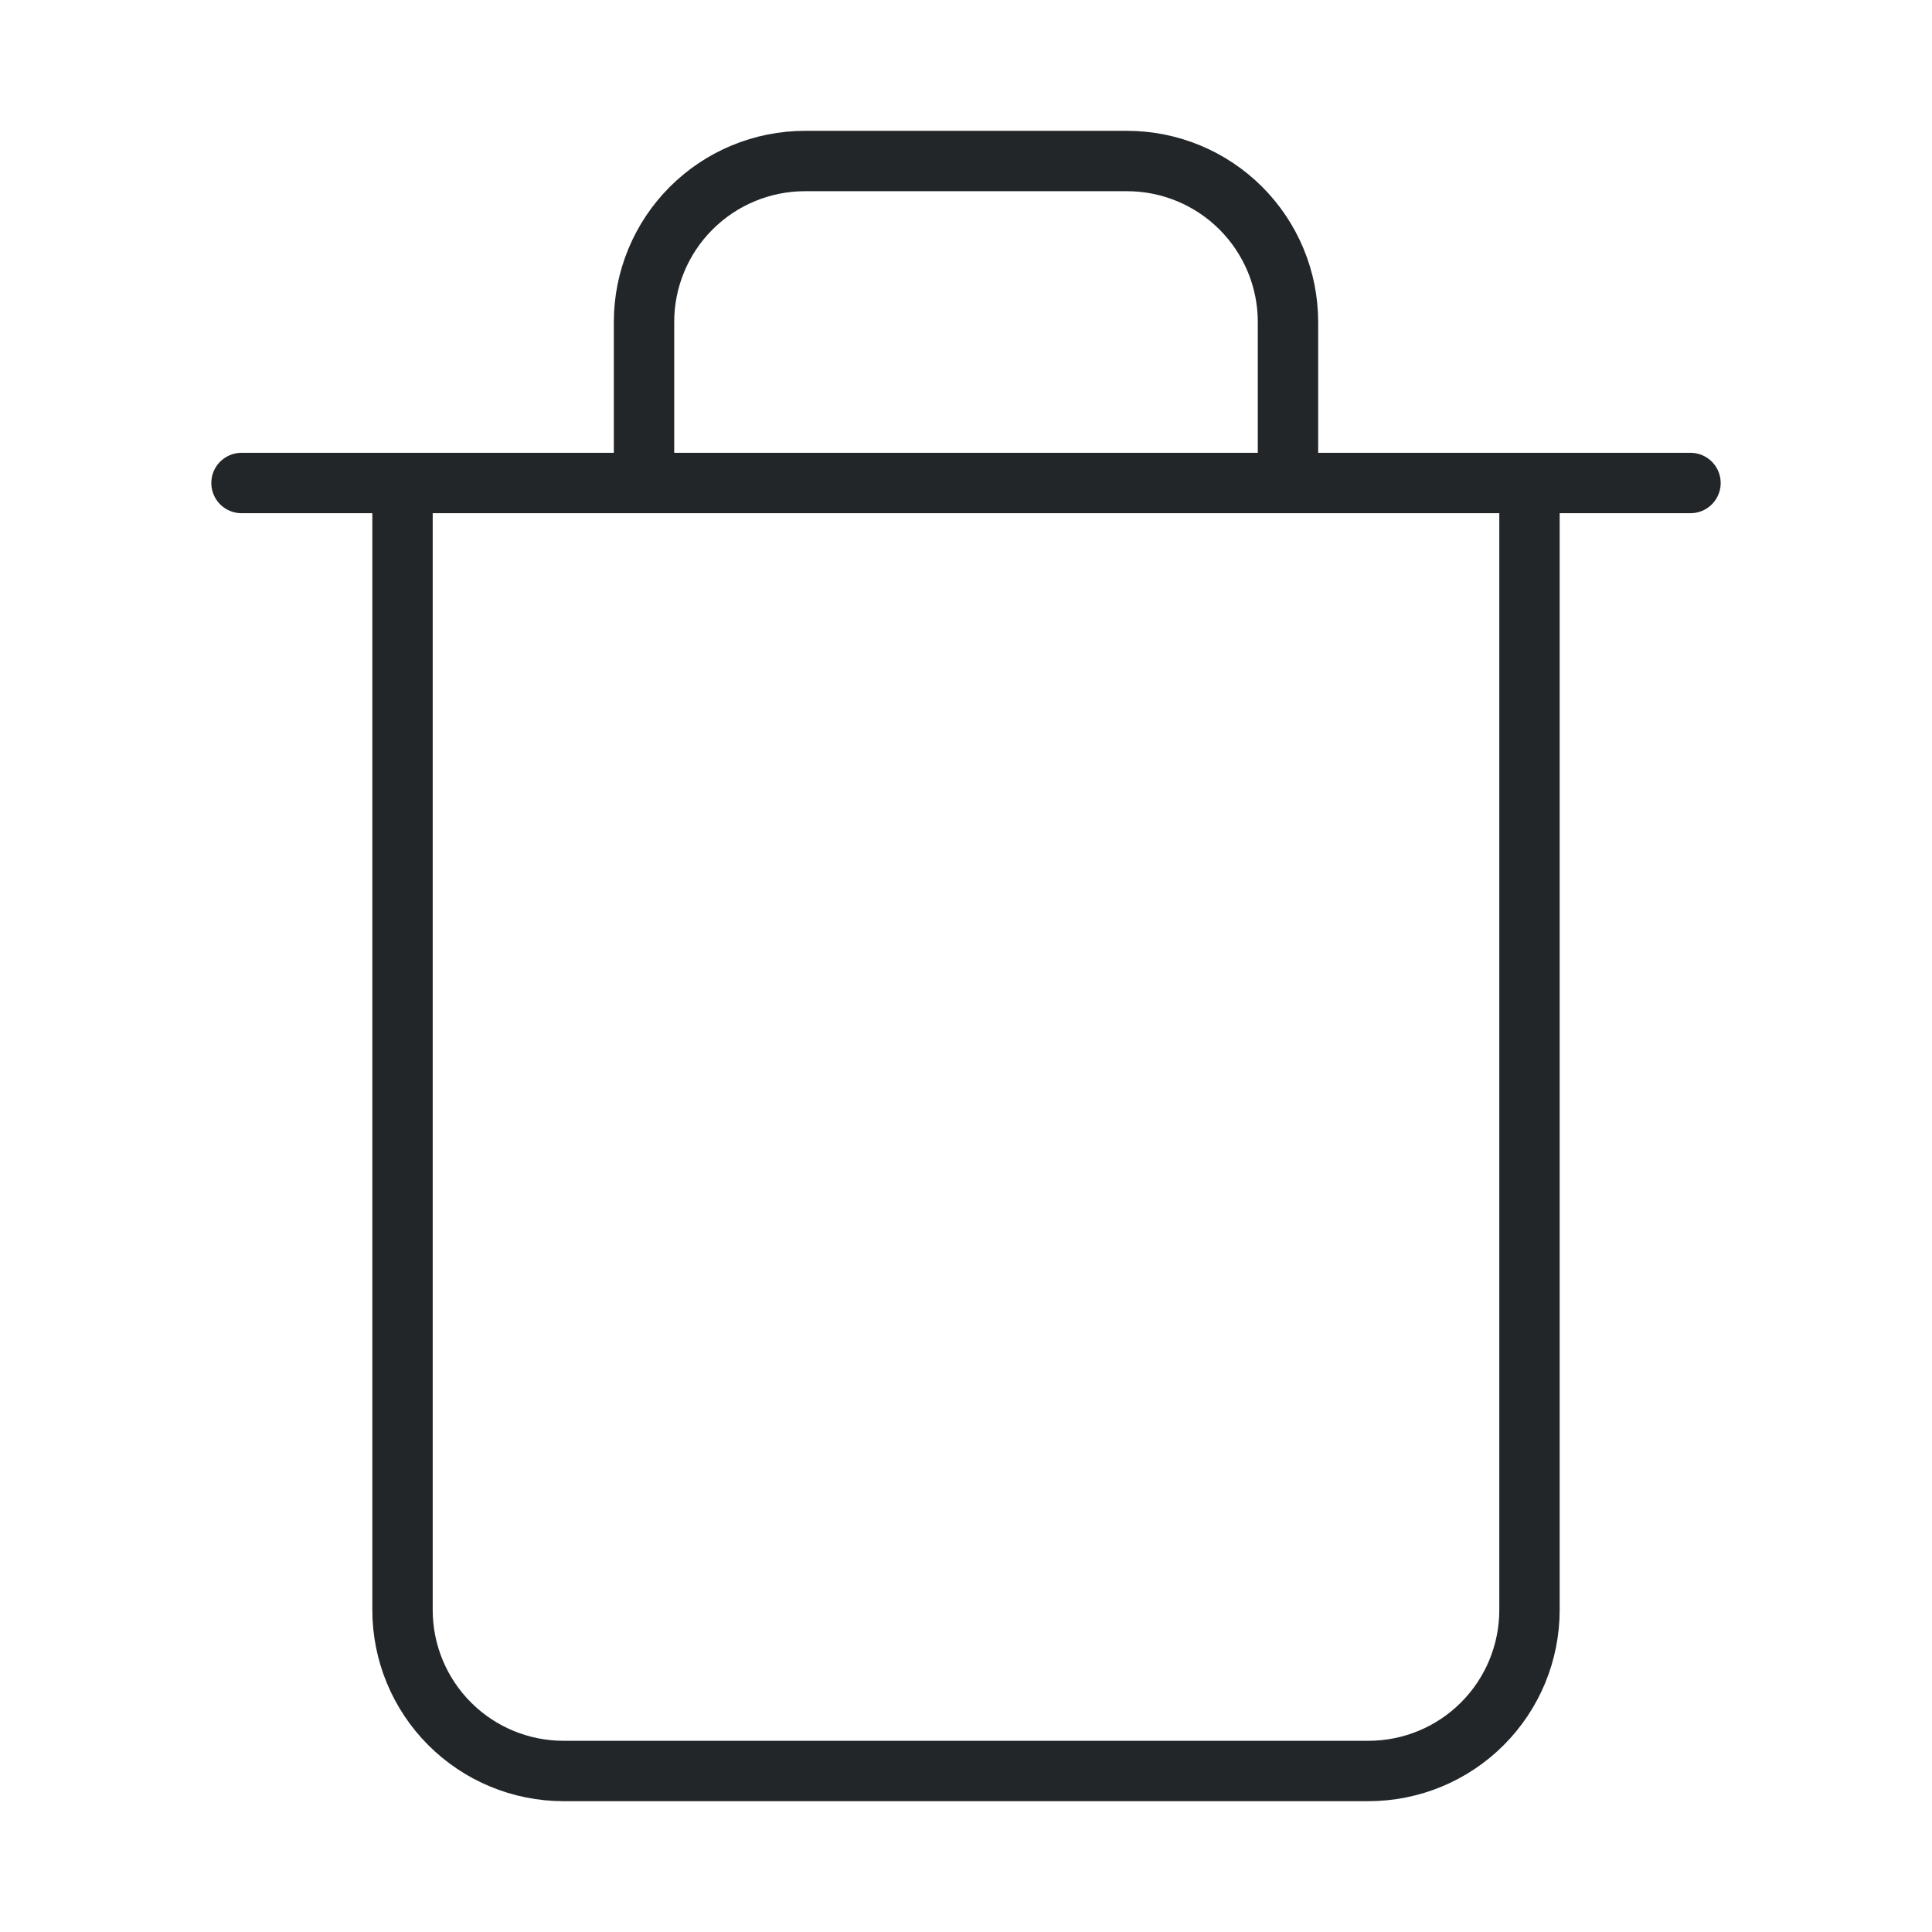
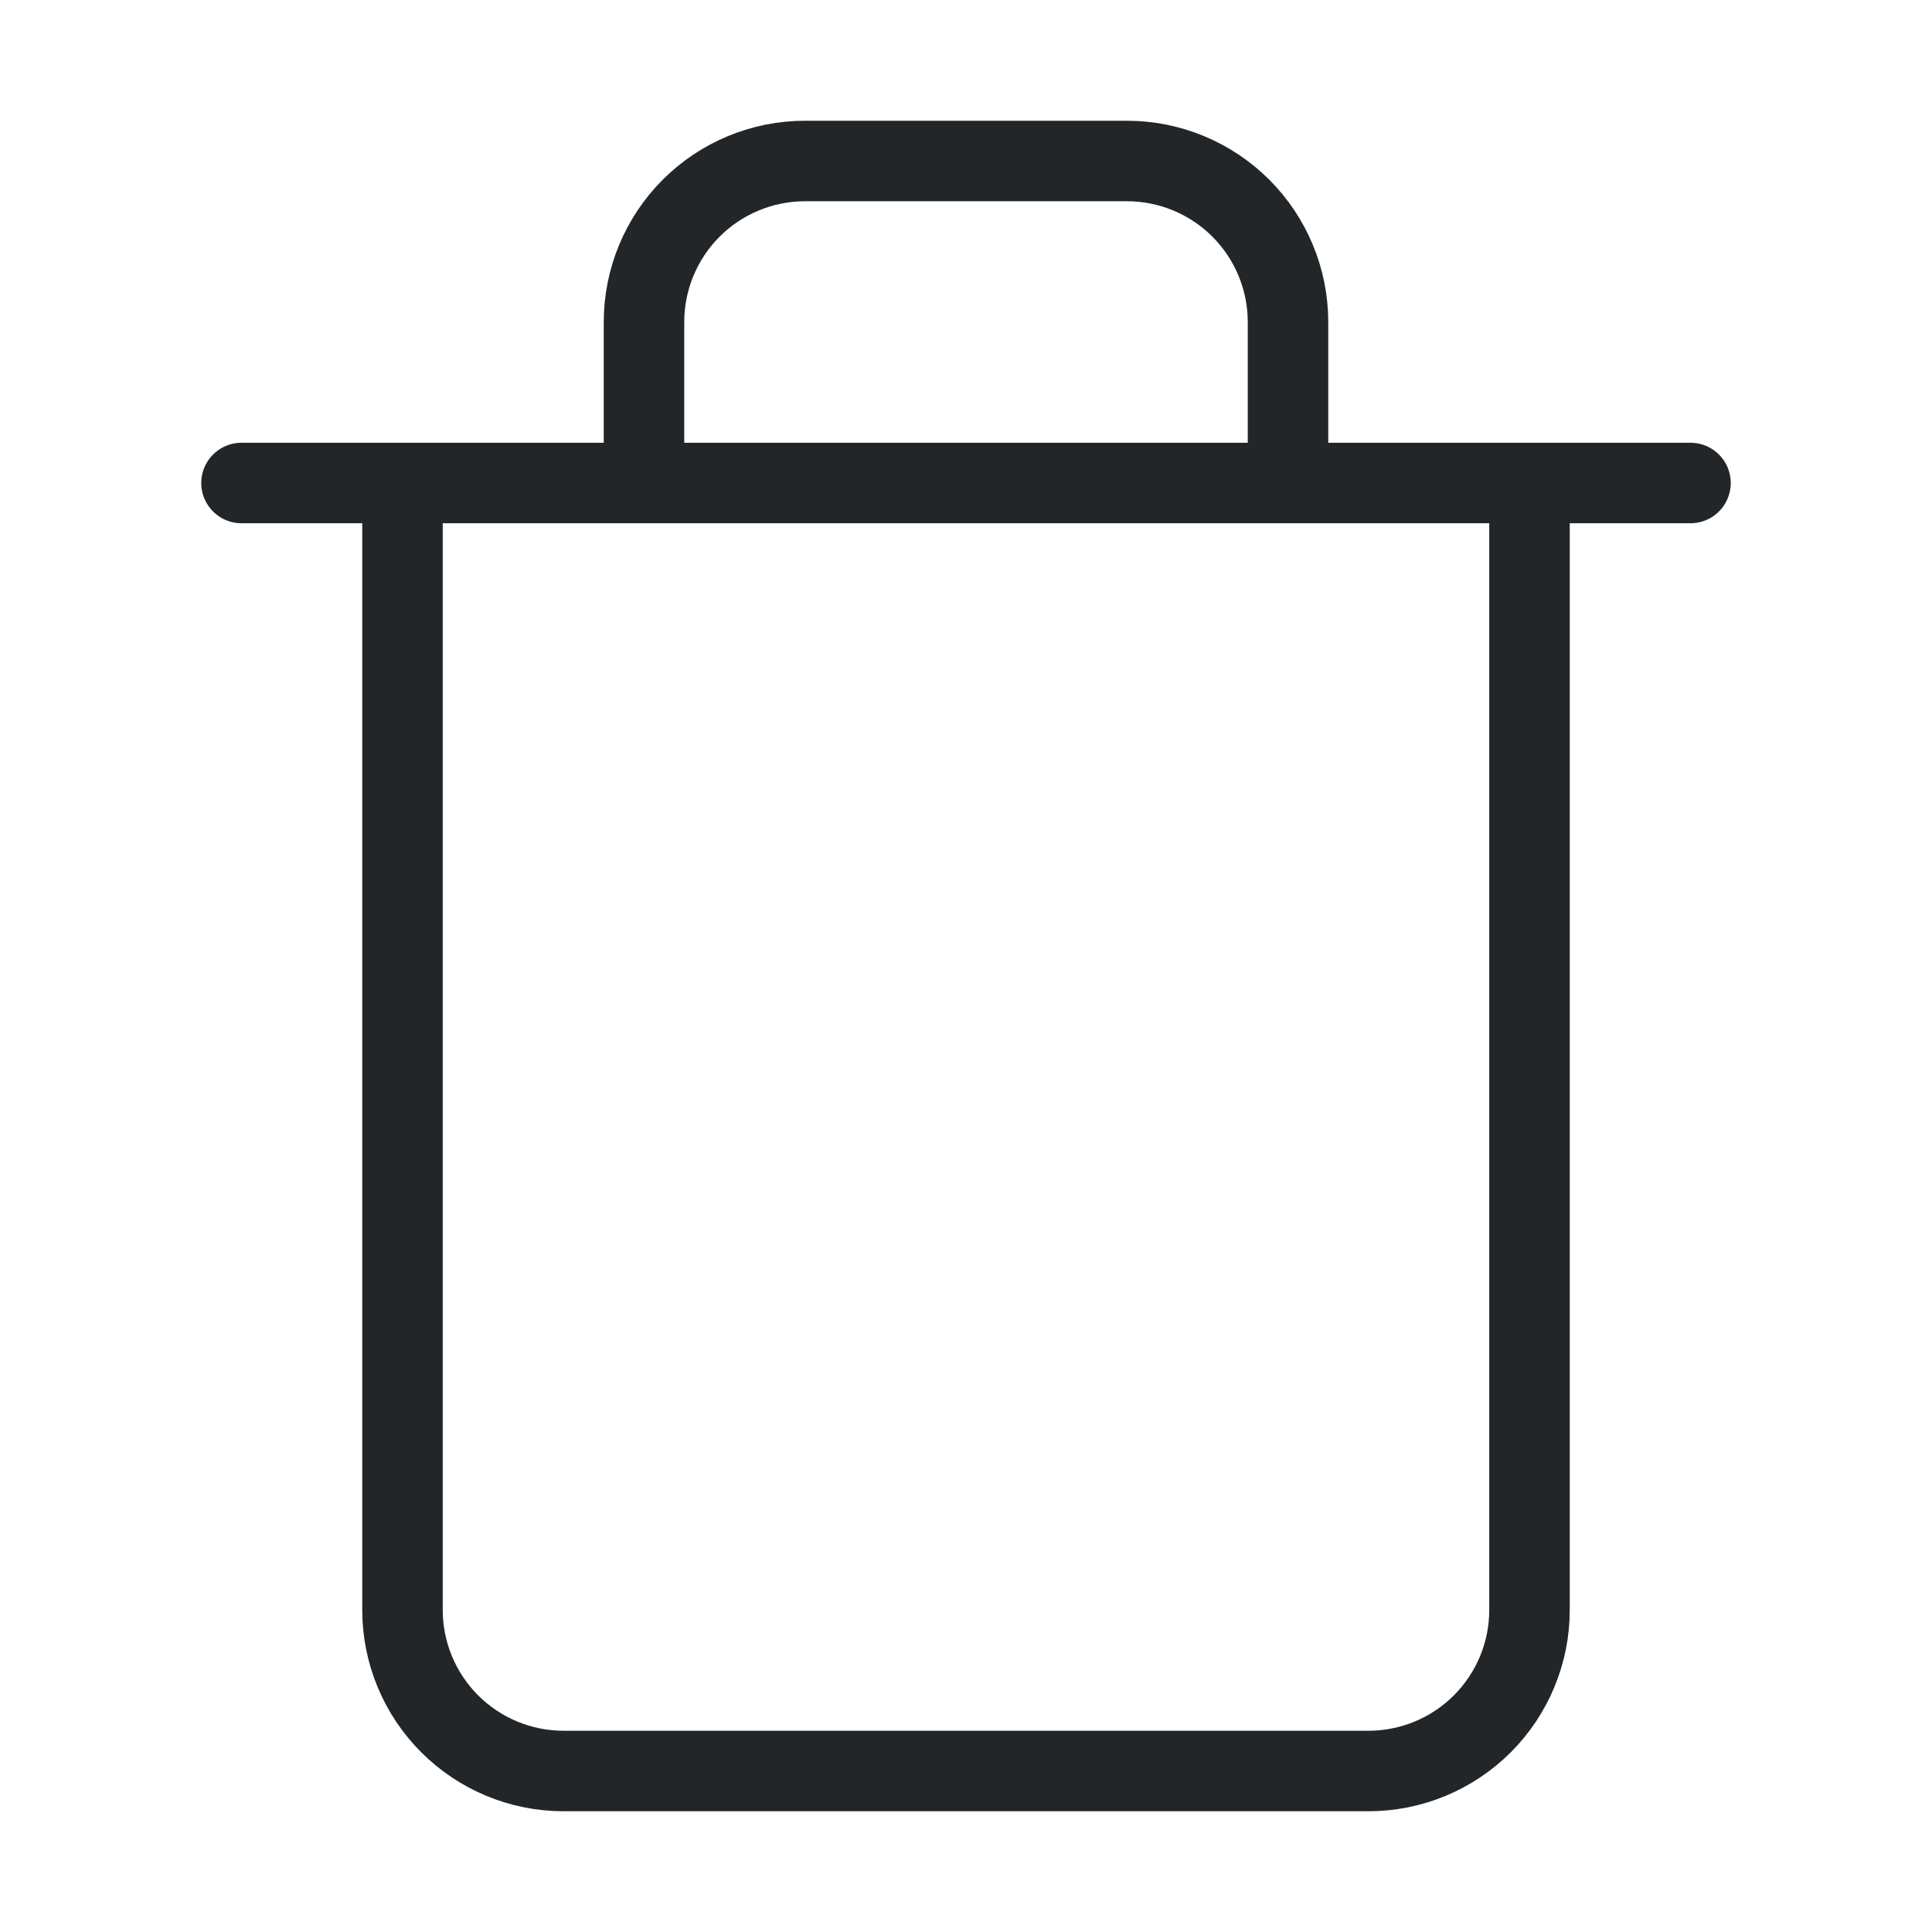
- <svg xmlns="http://www.w3.org/2000/svg" width="32" height="32" viewBox="0 0 32 32" fill="none">
-   <path d="M4 8H6.667M6.667 8H28M6.667 8L6.667 26.667C6.667 27.374 6.948 28.052 7.448 28.552C7.948 29.052 8.626 29.333 9.333 29.333H22.667C23.374 29.333 24.052 29.052 24.552 28.552C25.052 28.052 25.333 27.374 25.333 26.667V8M10.667 8V5.333C10.667 4.626 10.948 3.948 11.448 3.448C11.948 2.948 12.626 2.667 13.333 2.667H18.667C19.374 2.667 20.052 2.948 20.552 3.448C21.052 3.948 21.333 4.626 21.333 5.333V8" stroke="#232629" stroke-linecap="round" stroke-linejoin="round" />
+ <svg xmlns="http://www.w3.org/2000/svg" width="24" height="24" viewBox="0 0 24 24" fill="none">
+   <path d="M3 6H5M5 6H21M5 6V20C5 20.53 5.211 21.039 5.586 21.414C5.961 21.789 6.47 22 7 22H17C17.53 22 18.039 21.789 18.414 21.414C18.789 21.039 19 20.53 19 20V6M8 6V4C8 3.47 8.211 2.961 8.586 2.586C8.961 2.211 9.47 2 10 2H14C14.53 2 15.039 2.211 15.414 2.586C15.789 2.961 16 3.47 16 4V6" stroke="#232629" stroke-linecap="round" stroke-linejoin="round" />
</svg>
